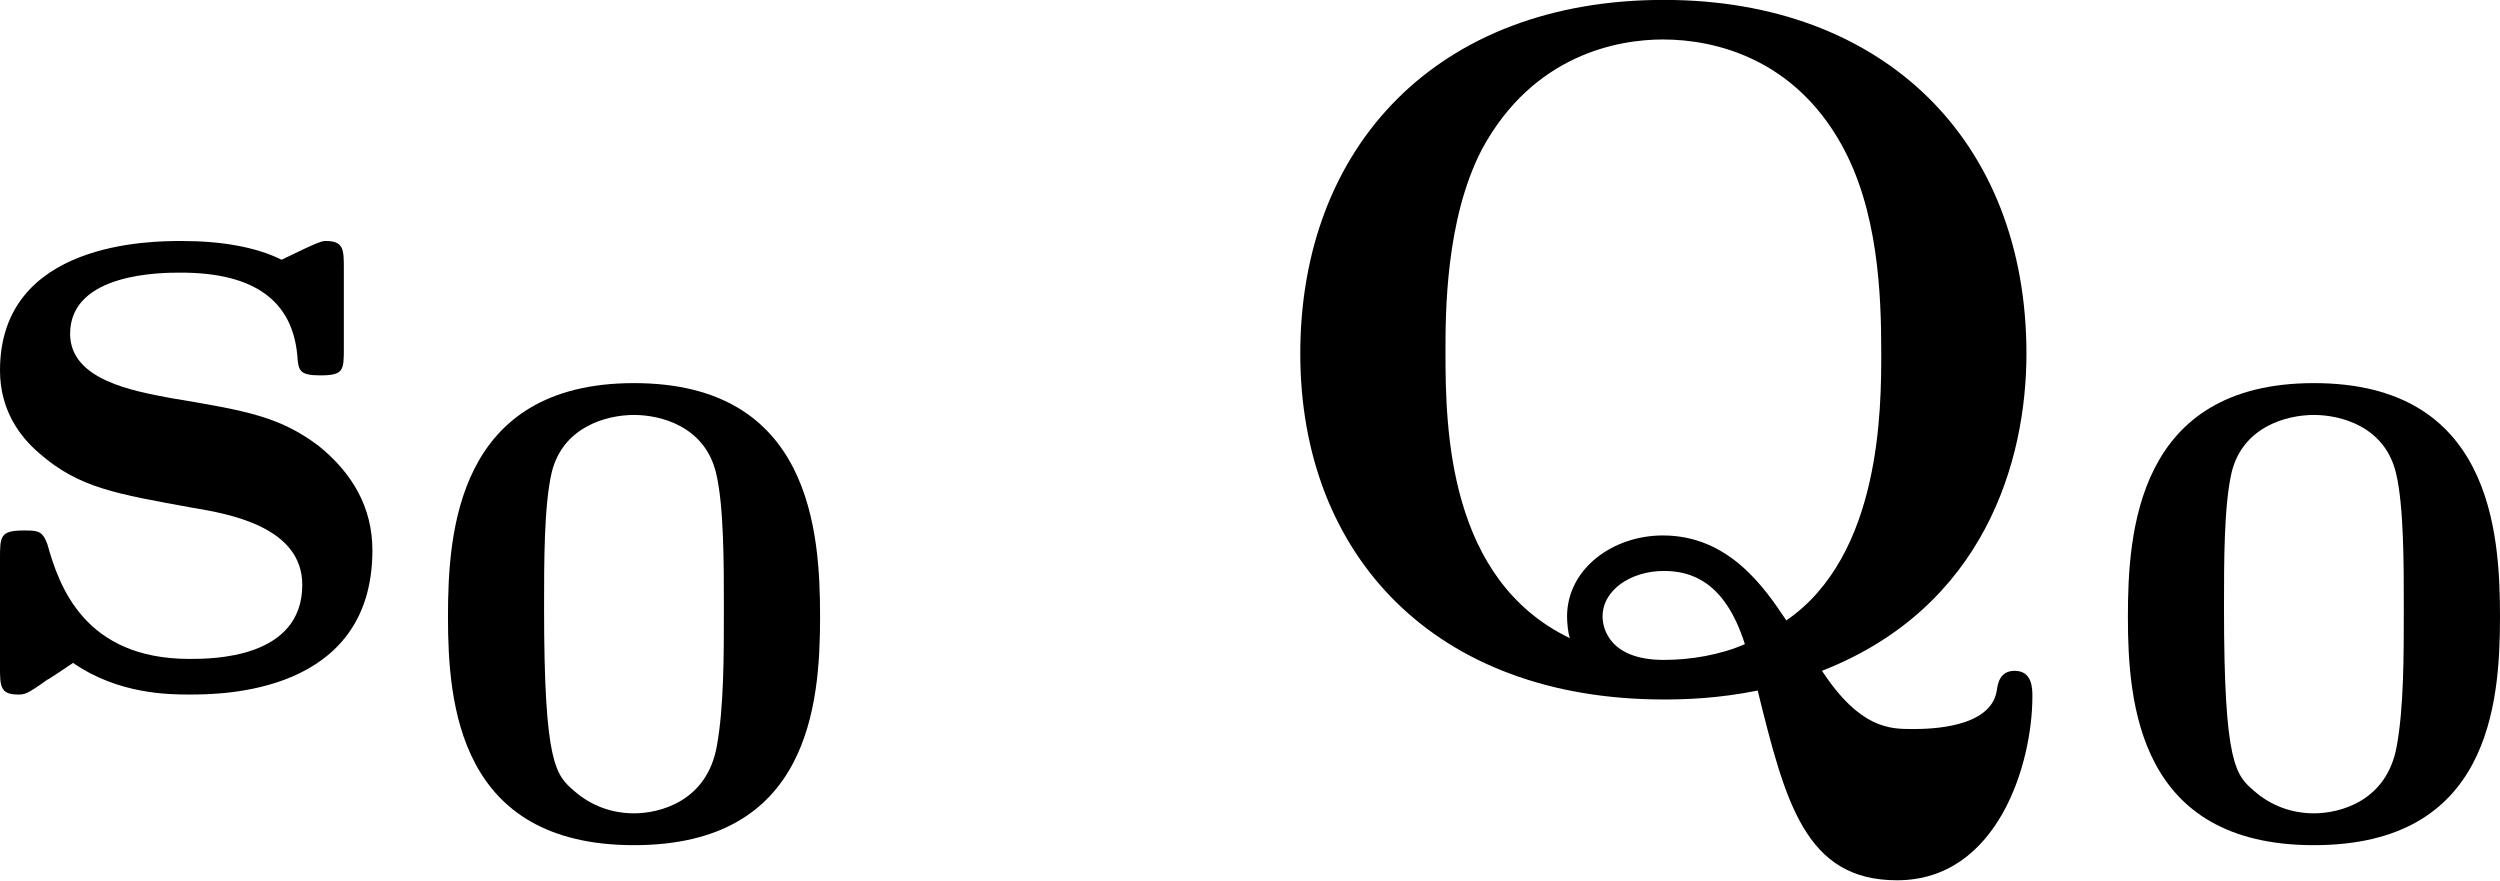
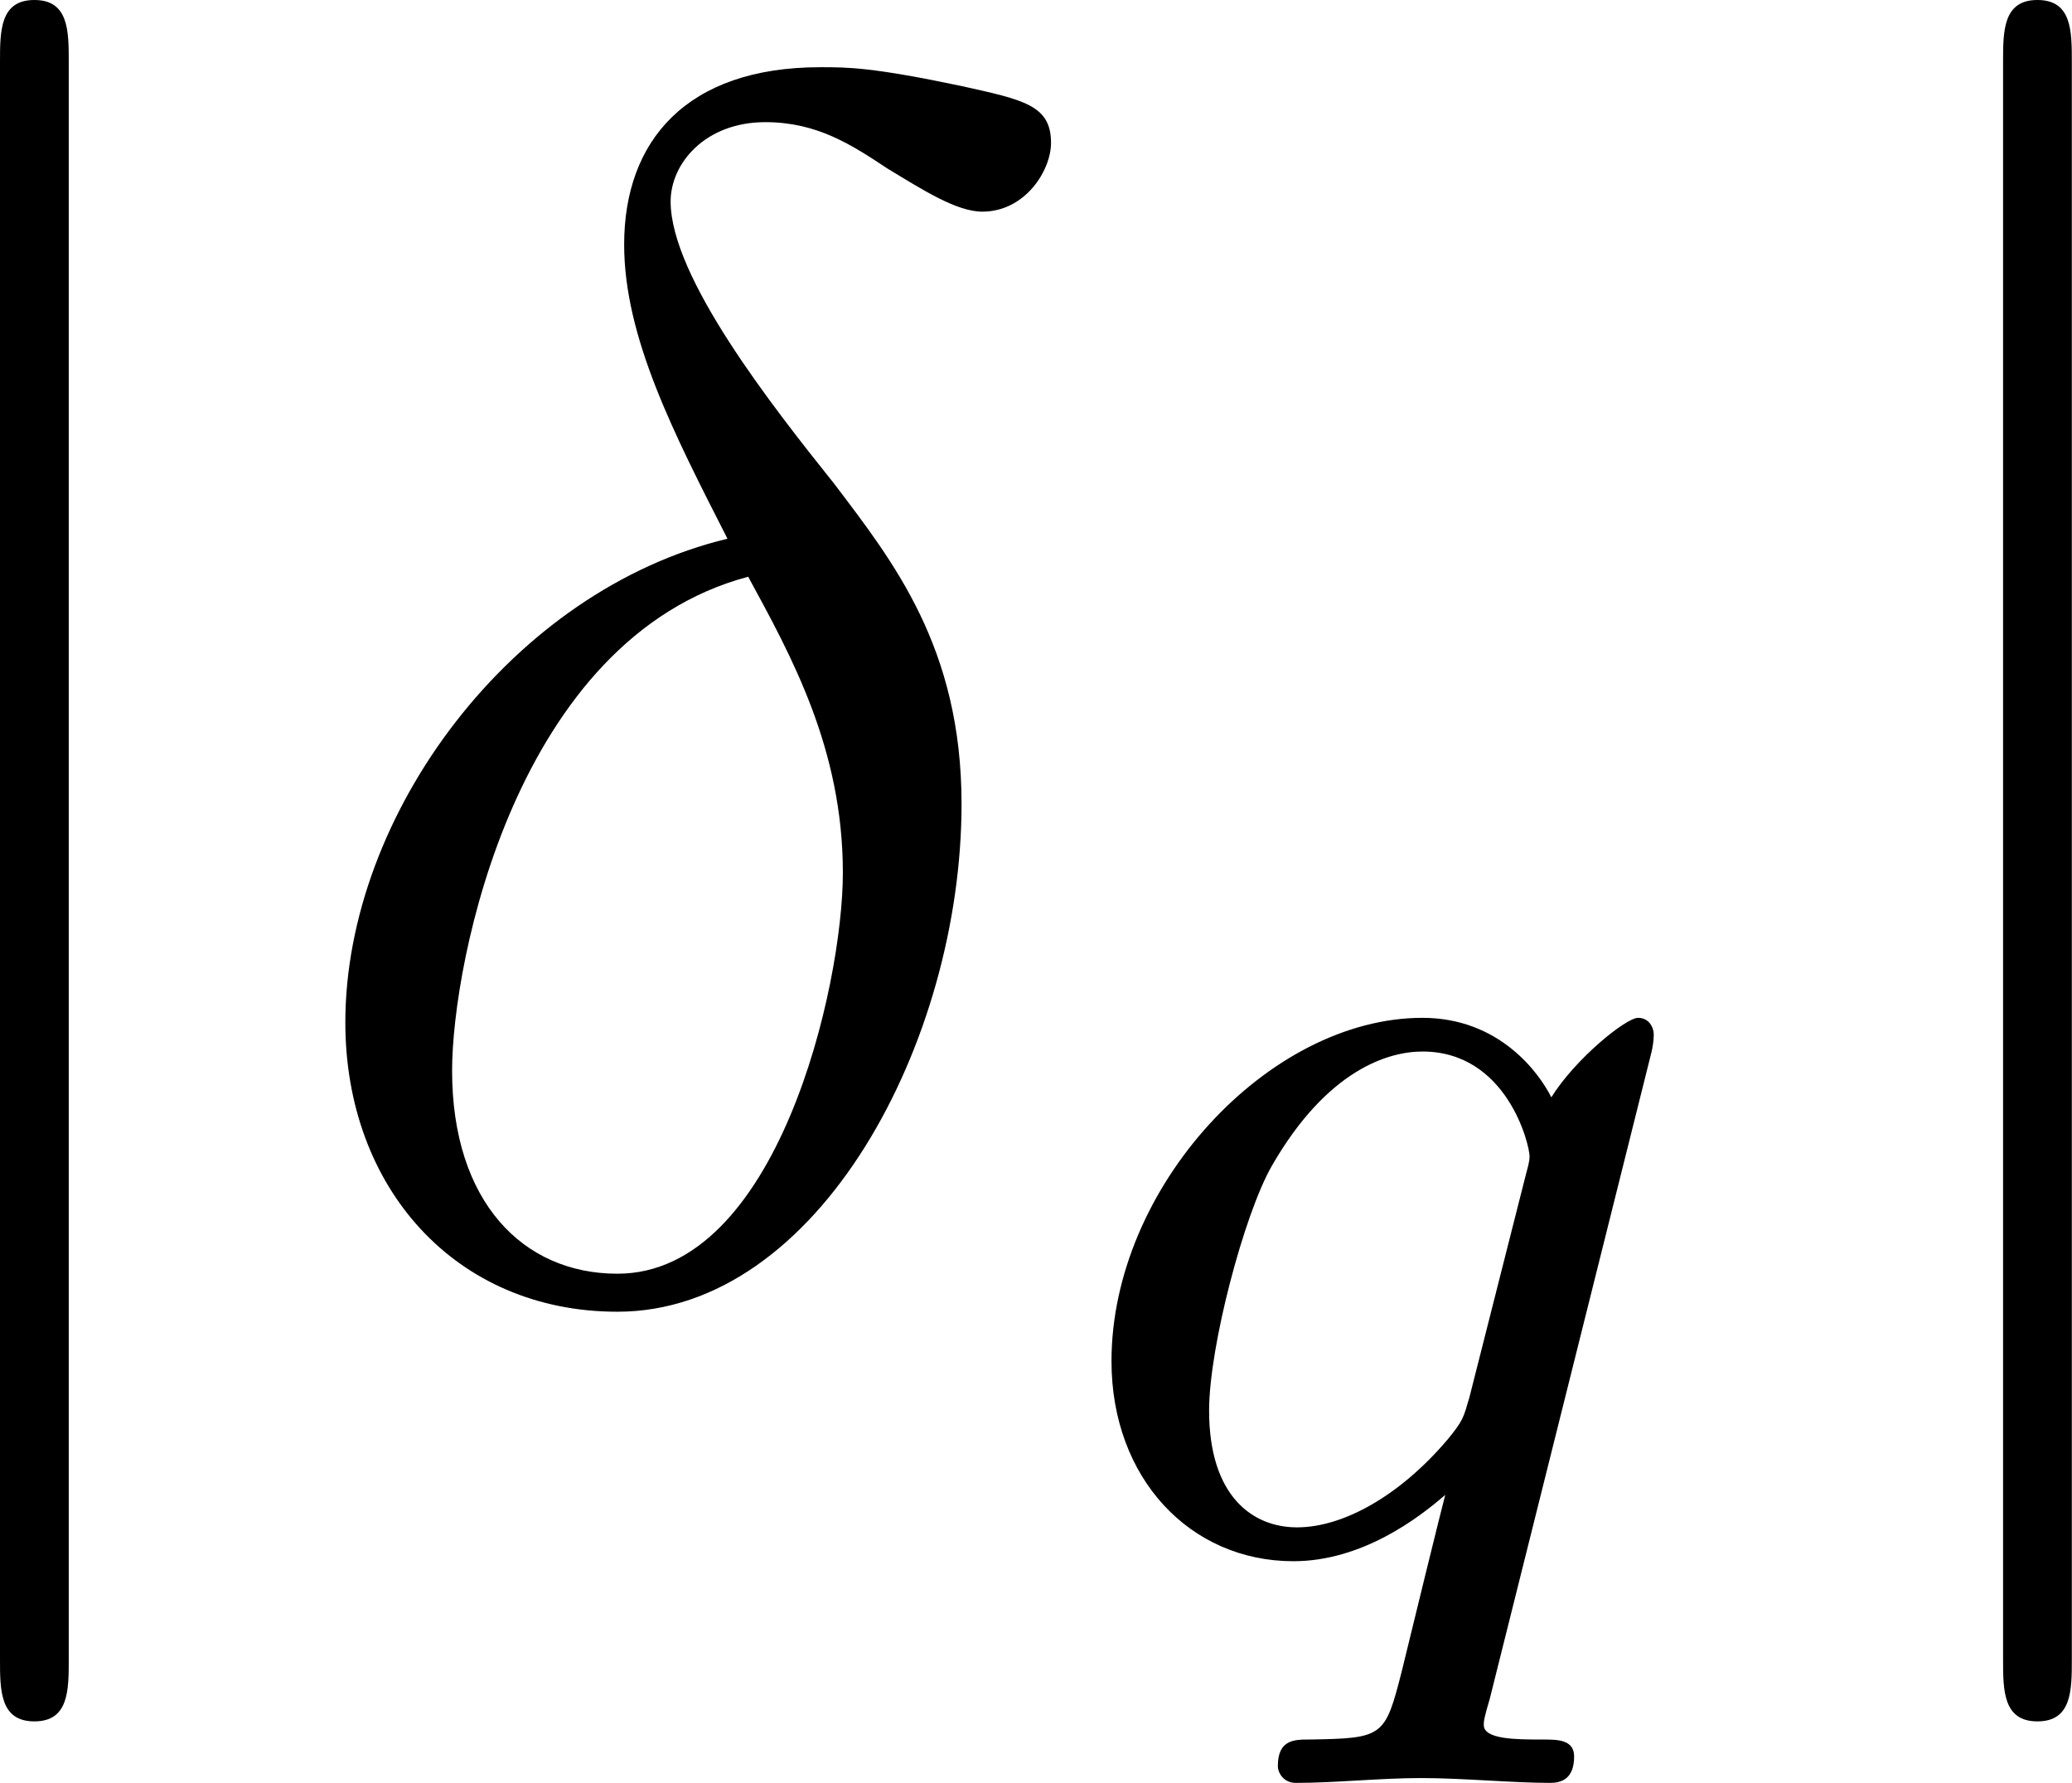
- <svg xmlns="http://www.w3.org/2000/svg" xmlns:xlink="http://www.w3.org/1999/xlink" version="1.1" width="25.208pt" height="8.877pt" viewBox="-71.621 -72.108 25.208 8.877">
+ <svg xmlns="http://www.w3.org/2000/svg" xmlns:xlink="http://www.w3.org/1999/xlink" version="1.1" width="11.994pt" height="10.319pt" viewBox="-70.814 -72 11.994 10.319">
  <defs>
-     <path id="g0-48" d="M4.129-2.218C4.129-3.075 4.038-4.575 2.253-4.575S.377-3.068 .377-2.218C.377-1.339 .488 .084 2.253 .084S4.129-1.332 4.129-2.218ZM2.253-.237C2.029-.237 1.82-.314 1.653-.46C1.465-.621 1.346-.725 1.346-2.308C1.346-2.79 1.346-3.34 1.423-3.675C1.534-4.129 1.967-4.254 2.253-4.254C2.518-4.254 2.971-4.142 3.082-3.661C3.159-3.333 3.159-2.755 3.159-2.308C3.159-1.82 3.159-1.311 3.089-.921C2.992-.356 2.511-.237 2.253-.237Z" />
-     <path id="g1-81" d="M5.898-.179C7.532-.817 7.96-2.291 7.96-3.377C7.96-5.529 6.516-6.944 4.304-6.944C2.022-6.944 .638-5.469 .638-3.377C.638-1.345 1.993 .11 4.304 .11C4.523 .11 4.852 .1 5.25 .02C5.529 1.146 5.729 1.933 6.655 1.933C7.671 1.933 8.02 .757 8.02 .08C8.02 0 8.02-.179 7.841-.179C7.691-.179 7.671-.05 7.661 .02C7.601 .399 6.984 .408 6.814 .408C6.585 .408 6.286 .408 5.898-.179ZM3.357-.508C2.132-1.096 2.102-2.61 2.102-3.387C2.102-3.786 2.102-4.732 2.471-5.44C2.989-6.396 3.846-6.545 4.294-6.545C4.832-6.545 5.609-6.346 6.087-5.499C6.466-4.832 6.496-3.975 6.496-3.387C6.496-2.829 6.496-1.345 5.539-.687C5.32-1.016 4.961-1.544 4.294-1.544C3.786-1.544 3.328-1.205 3.328-.727C3.328-.667 3.337-.558 3.357-.508ZM5.121-.448C4.872-.339 4.573-.289 4.304-.289C3.756-.289 3.686-.608 3.686-.727C3.686-.996 3.975-1.186 4.304-1.186C4.583-1.186 4.922-1.076 5.121-.448Z" />
-     <path id="g1-115" d="M2.102-2.929C1.733-2.999 1.086-3.108 1.086-3.577C1.086-4.194 2.012-4.194 2.202-4.194C2.949-4.194 3.328-3.905 3.377-3.357C3.387-3.208 3.397-3.158 3.606-3.158C3.846-3.158 3.846-3.208 3.846-3.437V-4.234C3.846-4.423 3.846-4.513 3.666-4.513C3.626-4.513 3.606-4.513 3.218-4.324C2.959-4.453 2.61-4.513 2.212-4.513C1.913-4.513 .379-4.513 .379-3.208C.379-2.809 .578-2.54 .777-2.371C1.176-2.022 1.554-1.963 2.321-1.823C2.68-1.763 3.427-1.634 3.427-1.046C3.427-.299 2.511-.299 2.291-.299C1.235-.299 .976-1.026 .857-1.455C.807-1.594 .757-1.594 .618-1.594C.379-1.594 .379-1.534 .379-1.305V-.219C.379-.03 .379 .06 .558 .06C.628 .06 .648 .06 .857-.09C.867-.09 1.086-.239 1.116-.259C1.574 .06 2.092 .06 2.291 .06C2.6 .06 4.134 .06 4.134-1.395C4.134-1.823 3.935-2.172 3.587-2.451C3.198-2.74 2.879-2.8 2.102-2.929Z" />
+     <path id="g2-113" d="M3.55-2.873C3.557-2.901 3.564-2.943 3.564-2.978C3.564-3.02 3.536-3.075 3.473-3.075C3.403-3.075 3.11-2.838 2.971-2.615C2.901-2.755 2.671-3.075 2.225-3.075C1.332-3.075 .425-2.092 .425-1.088C.425-.411 .879 .07 1.478 .07C1.876 .07 2.204-.181 2.357-.314C2.35-.293 2.134 .586 2.106 .704C2.008 1.088 2.001 1.095 1.569 1.102C1.485 1.102 1.388 1.102 1.388 1.255C1.388 1.297 1.423 1.353 1.492 1.353C1.723 1.353 1.981 1.325 2.218 1.325S2.748 1.353 2.964 1.353C3.027 1.353 3.103 1.332 3.103 1.2C3.103 1.102 3.006 1.102 2.922 1.102C2.769 1.102 2.58 1.102 2.58 1.018C2.58 .997 2.58 .983 2.615 .865L3.55-2.873ZM2.497-.879C2.462-.76 2.462-.746 2.371-.635C2.099-.314 1.771-.126 1.499-.126C1.241-.126 .99-.307 .99-.802C.99-1.172 1.193-1.939 1.353-2.218C1.674-2.776 2.029-2.88 2.225-2.88C2.713-2.88 2.845-2.343 2.845-2.273C2.845-2.239 2.831-2.197 2.824-2.169L2.497-.879Z" />
+     <path id="g1-14" d="M2.63-4.354C1.385-4.055 .418-2.76 .418-1.554C.418-.598 1.056 .12 1.993 .12C3.158 .12 3.985-1.445 3.985-2.819C3.985-3.726 3.587-4.224 3.248-4.672C2.889-5.121 2.301-5.868 2.301-6.306C2.301-6.526 2.501-6.765 2.849-6.765C3.148-6.765 3.347-6.635 3.557-6.496C3.756-6.376 3.955-6.247 4.105-6.247C4.354-6.247 4.503-6.486 4.503-6.645C4.503-6.864 4.344-6.894 3.985-6.974C3.467-7.083 3.328-7.083 3.168-7.083C2.391-7.083 2.032-6.655 2.032-6.057C2.032-5.519 2.321-4.961 2.63-4.354ZM2.75-4.134C2.999-3.676 3.298-3.138 3.298-2.421C3.298-1.763 2.919-.1 1.993-.1C1.445-.1 1.036-.518 1.036-1.275C1.036-1.903 1.405-3.776 2.75-4.134Z" />
+     <path id="g0-106" d="M1.584-7.113C1.584-7.293 1.584-7.472 1.385-7.472S1.186-7.293 1.186-7.113V2.132C1.186 2.311 1.186 2.491 1.385 2.491S1.584 2.311 1.584 2.132V-7.113Z" />
  </defs>
  <g id="page1">
-     <use x="-72" y="-65.165" xlink:href="#g1-115" />
-     <use x="-67.481" y="-63.67" xlink:href="#g0-48" />
-     <use x="-59.148" y="-65.165" xlink:href="#g1-81" />
-     <use x="-50.542" y="-63.67" xlink:href="#g0-48" />
+     <use x="-72" y="-64.528" xlink:href="#g0-106" />
+     <use x="-69.233" y="-64.528" xlink:href="#g1-14" />
+     <use x="-64.805" y="-63.034" xlink:href="#g2-113" />
+     <use x="-60.405" y="-64.528" xlink:href="#g0-106" />
  </g>
</svg>
